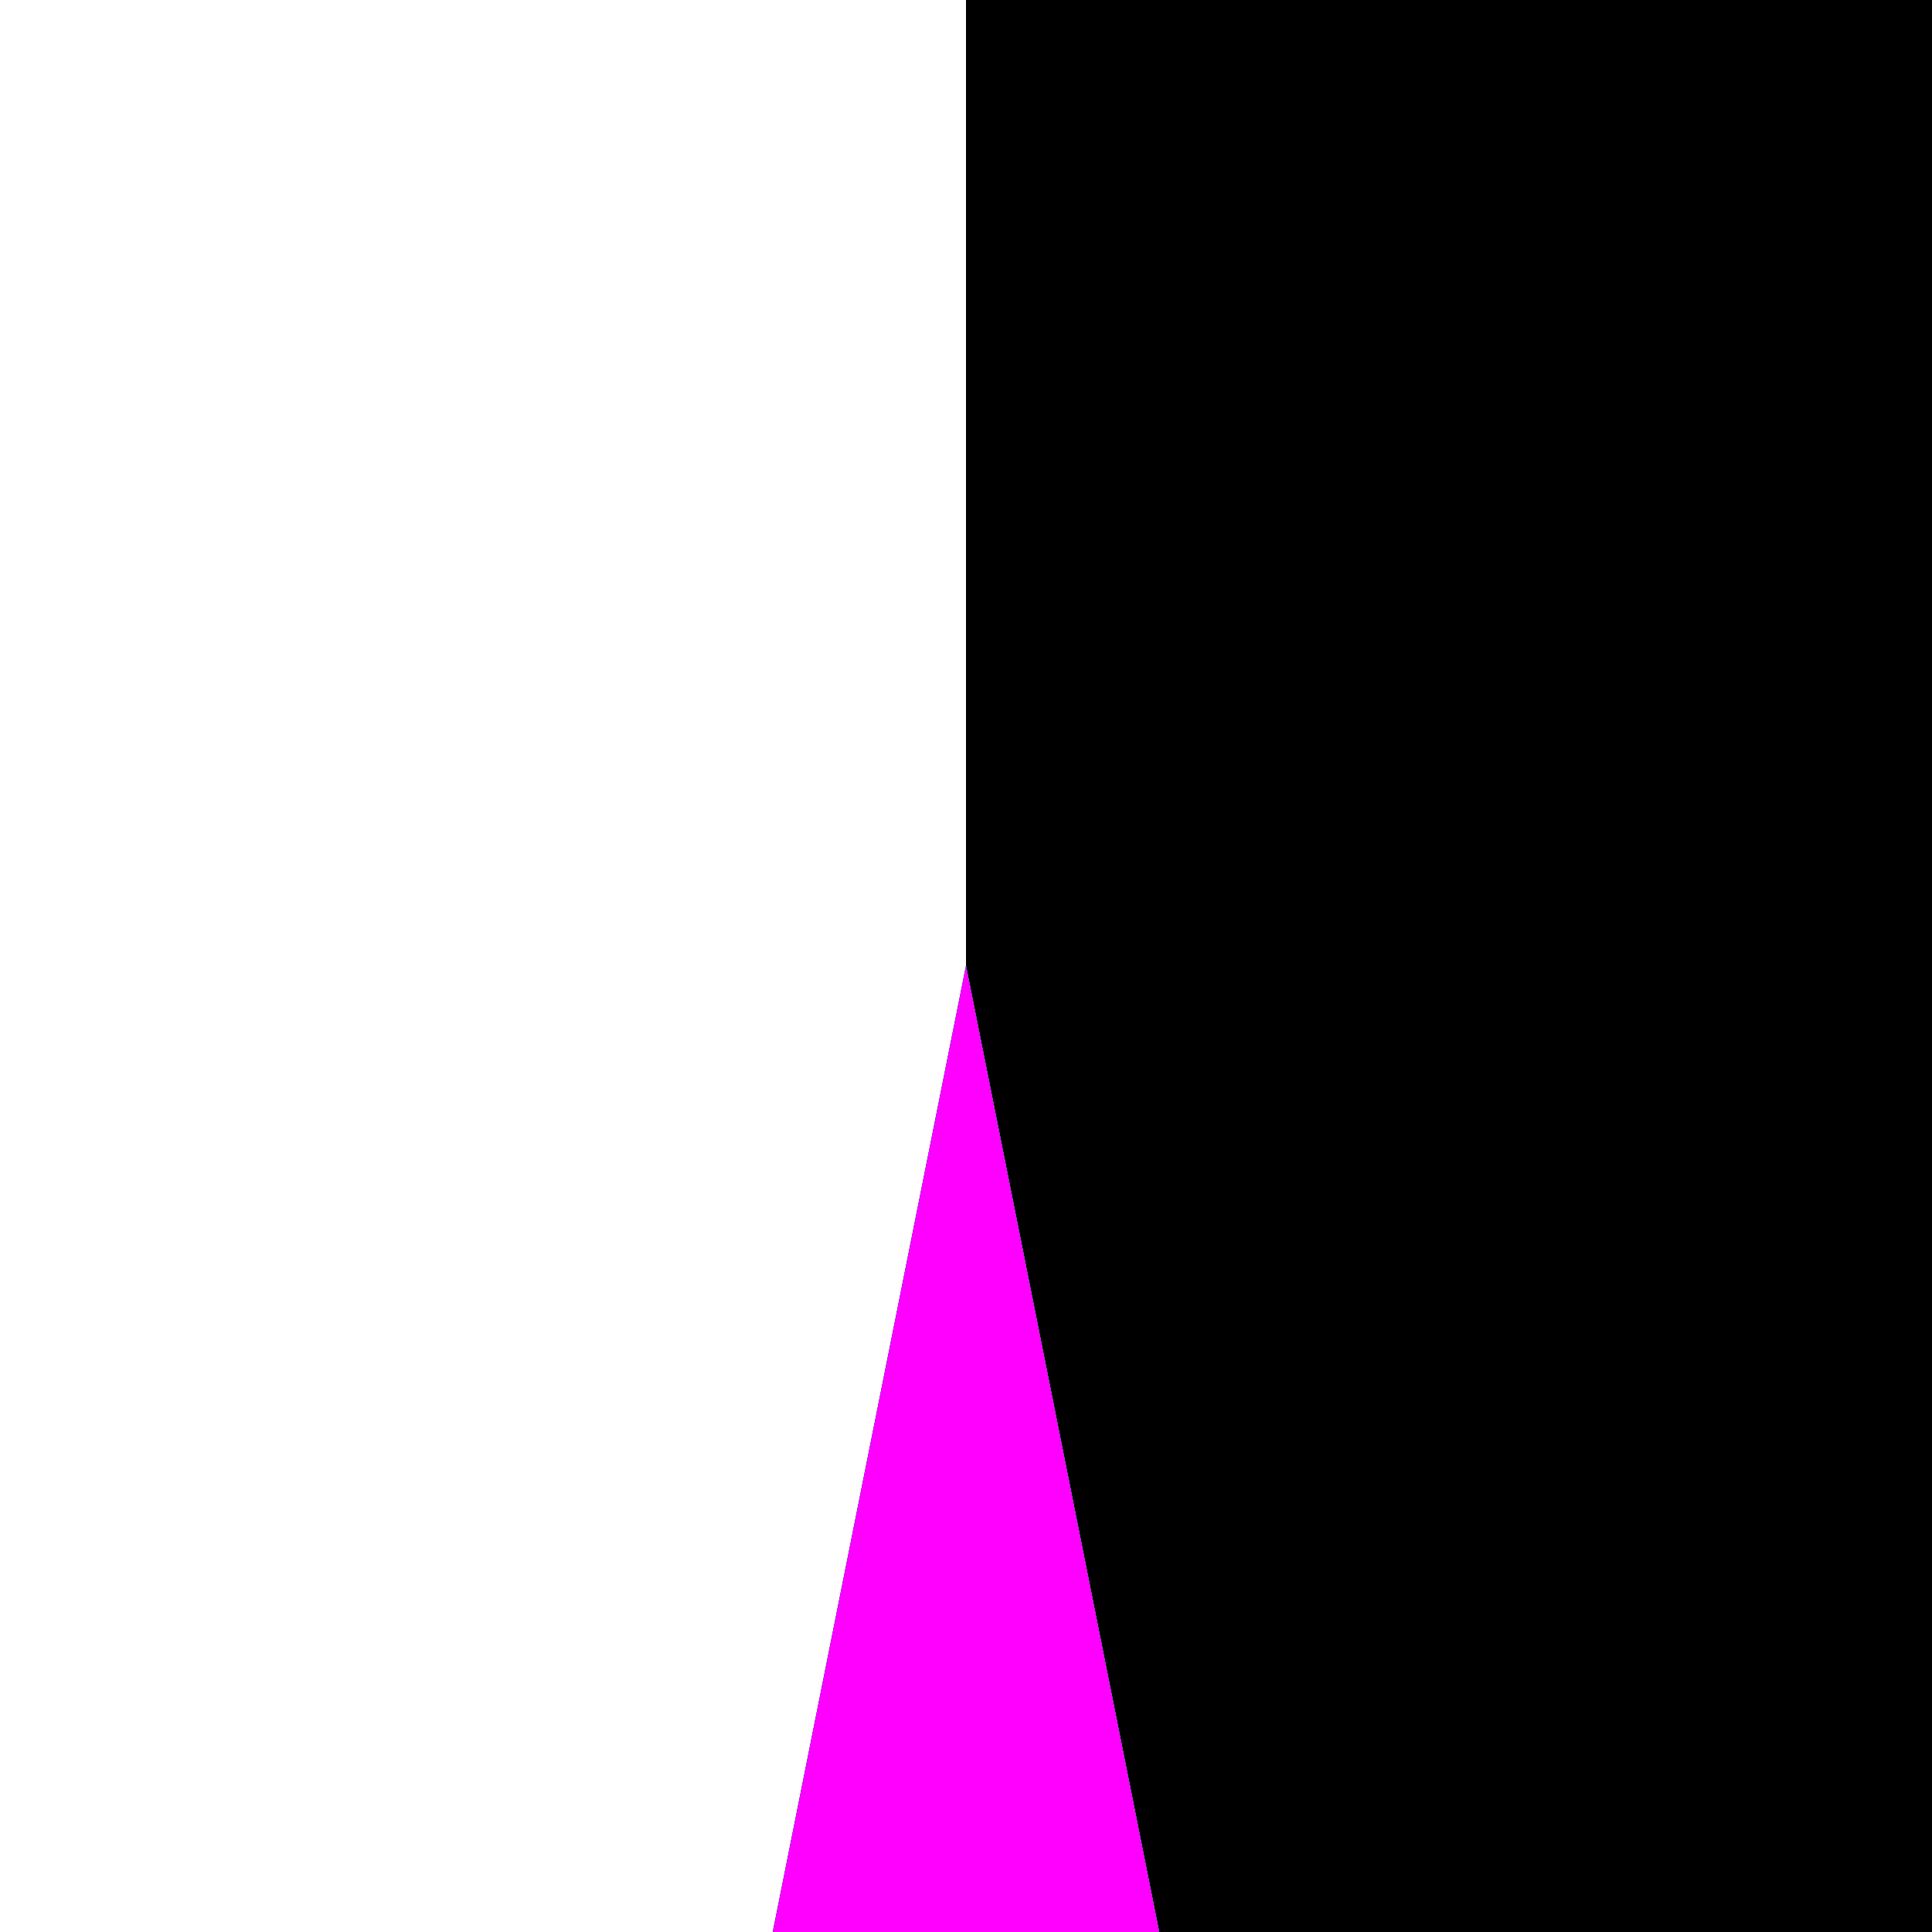
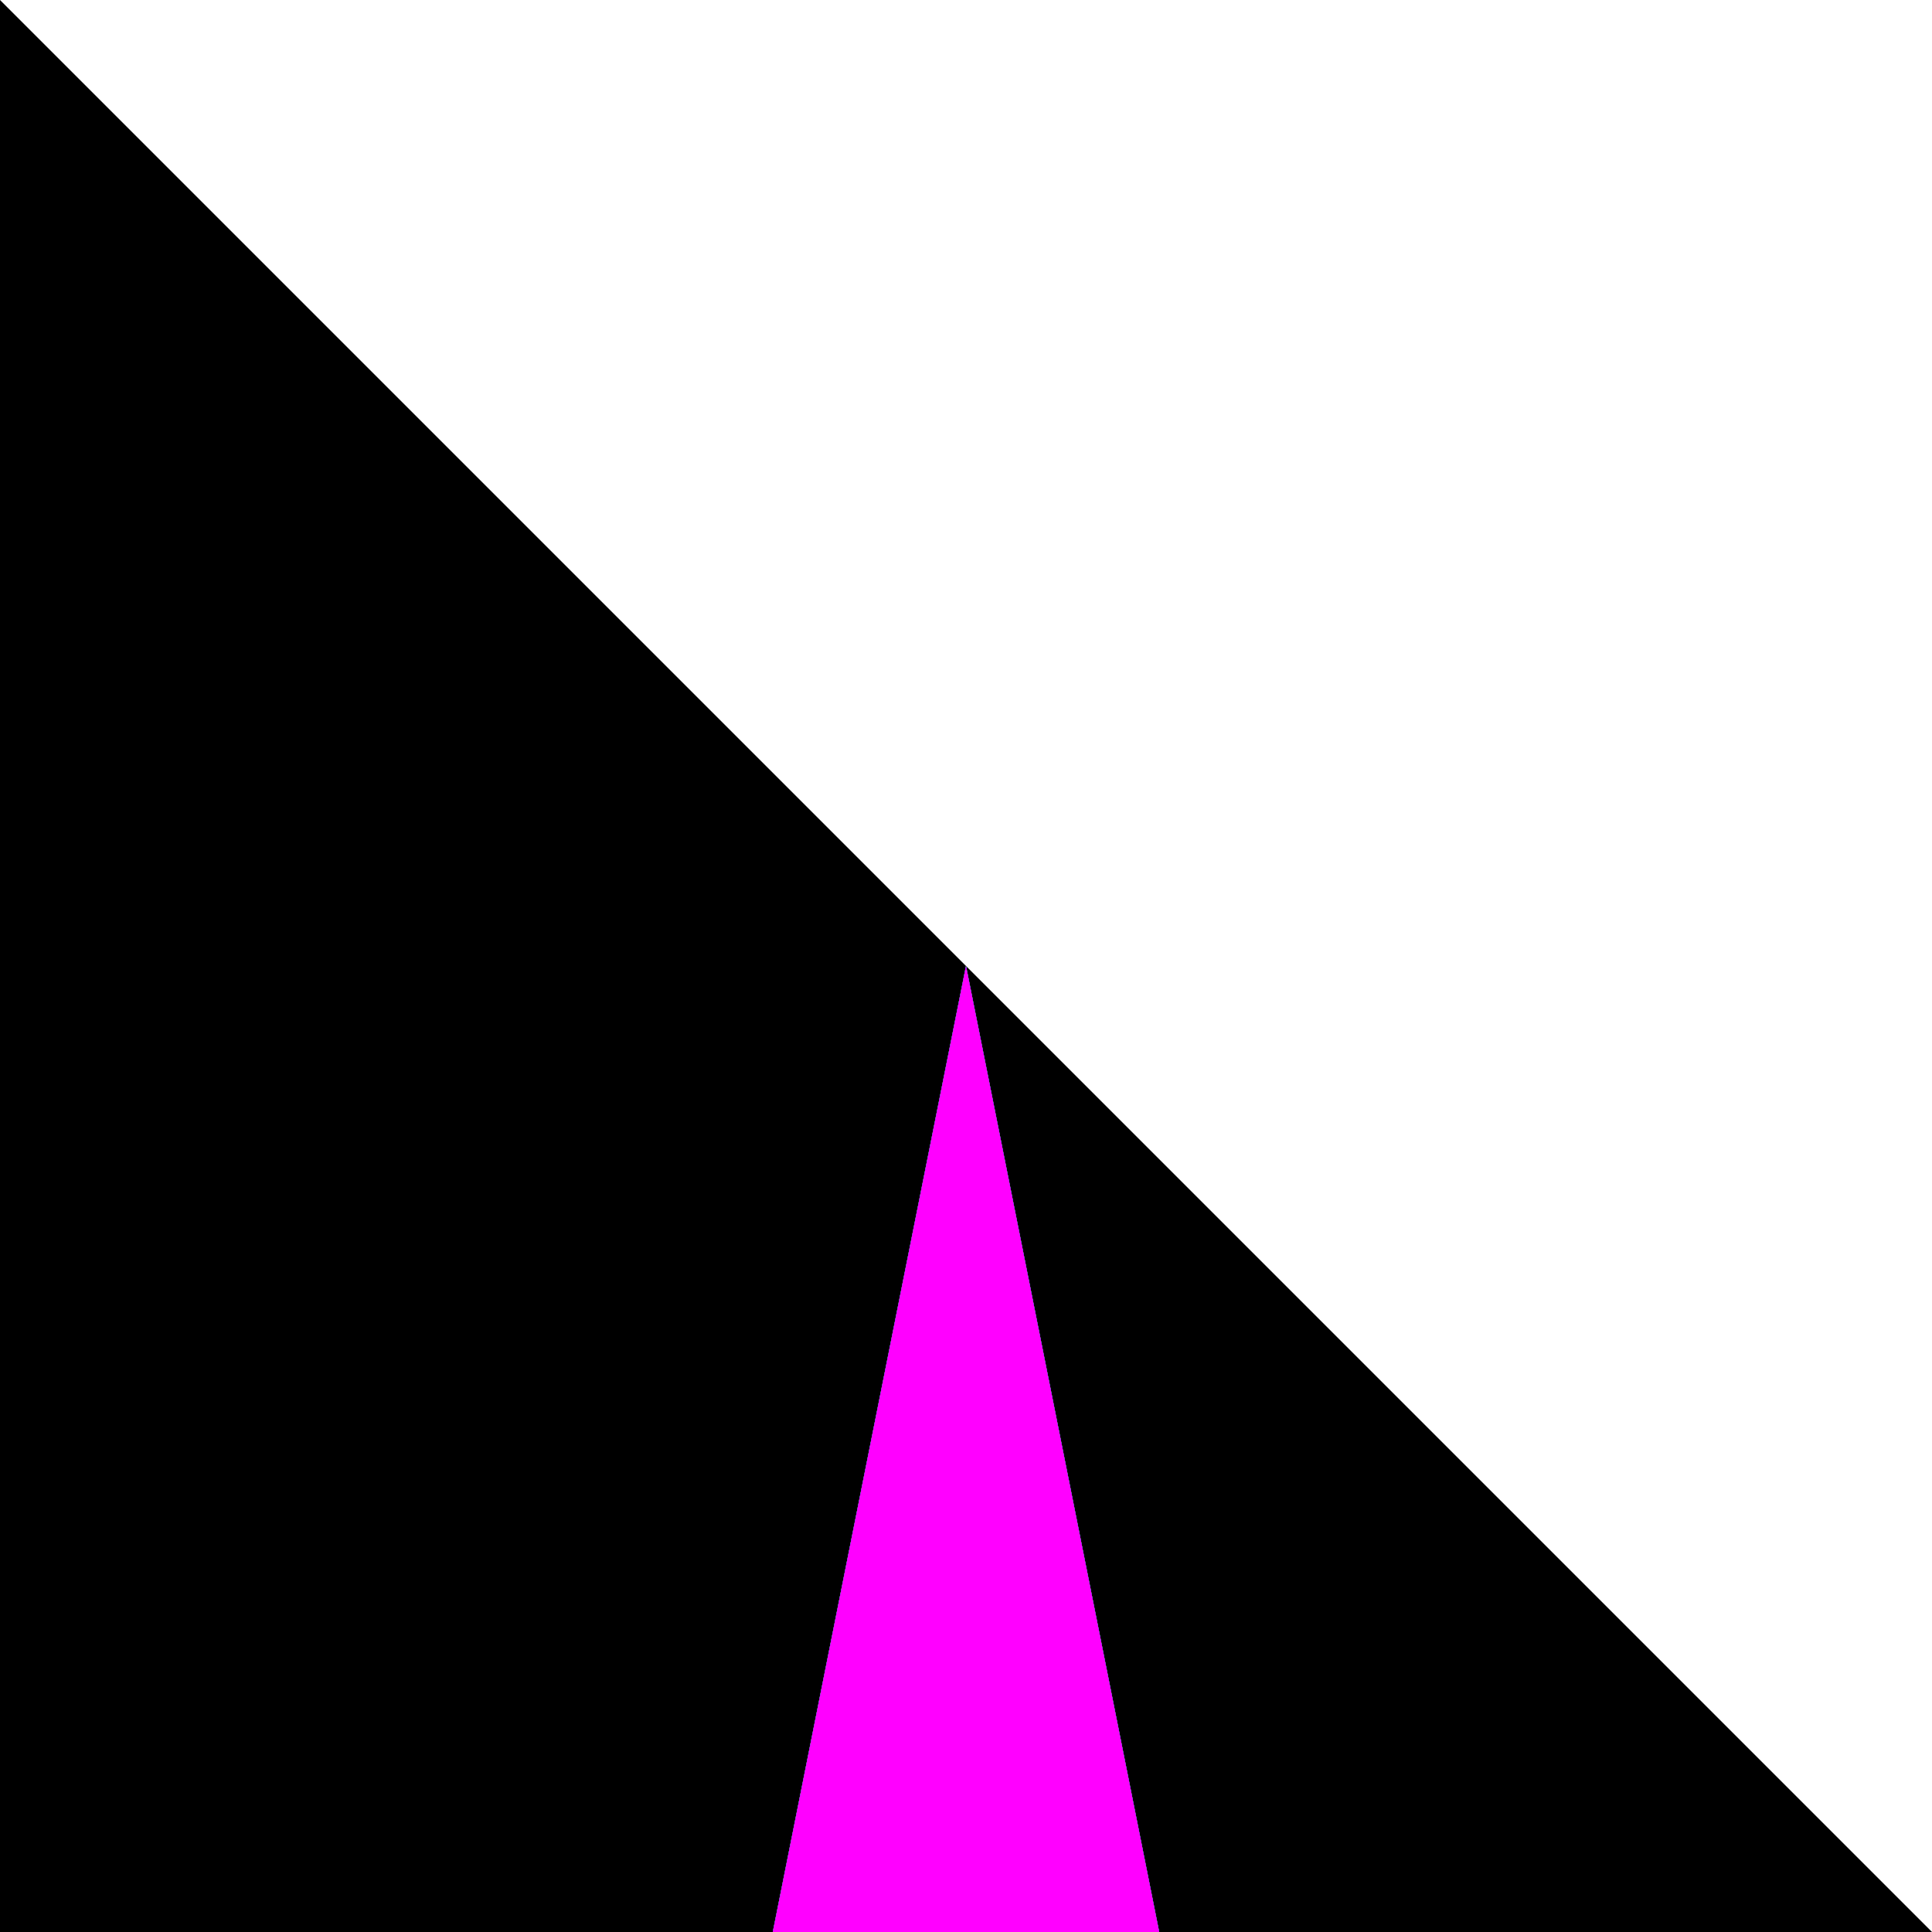
<svg xmlns="http://www.w3.org/2000/svg" id="documentation_icon" width="720" height="720" viewBox="-1 -1 2 2">
-   <path d="M 0,-5 0,5 5,5" style="fill:#000000;fill-opacity:1;stroke:none" />
+   <path d="M -5,-5 -5,5 5,5" style="fill:#000000;fill-opacity:1;stroke:none" />
  <path d="M 0,0 1,5 -1,5" style="fill:#ff0000;fill-opacity:1;stroke:none">
    <animateTransform attributeName="transform" attributeType="XML" type="rotate" from="0" to="360" dur="1s" repeatCount="indefinite" />
  </path>
  <path d="M 0,0 1,5 -1,5" style="fill:#ffff00;fill-opacity:1;stroke:none">
    <animateTransform attributeName="transform" attributeType="XML" type="rotate" from="0" to="360" dur="2s" repeatCount="indefinite" />
  </path>
  <path d="M 0,0 1,5 -1,5" style="fill:#00ff00;fill-opacity:1;stroke:none">
    <animateTransform attributeName="transform" attributeType="XML" type="rotate" from="0" to="360" dur="3s" repeatCount="indefinite" />
  </path>
  <path d="M 0,0 1,5 -1,5" style="fill:#00ffff;fill-opacity:1;stroke:none">
    <animateTransform attributeName="transform" attributeType="XML" type="rotate" from="0" to="360" dur="4s" repeatCount="indefinite" />
  </path>
  <path d="M 0,0 1,5 -1,5" style="fill:#0000ff;fill-opacity:1;stroke:none">
    <animateTransform attributeName="transform" attributeType="XML" type="rotate" from="0" to="360" dur="5s" repeatCount="indefinite" />
  </path>
  <path d="M 0,0 1,5 -1,5" style="fill:#ff00ff;fill-opacity:1;stroke:none">
    <animateTransform attributeName="transform" attributeType="XML" type="rotate" from="0" to="360" dur="6s" repeatCount="indefinite" />
  </path>
</svg>
